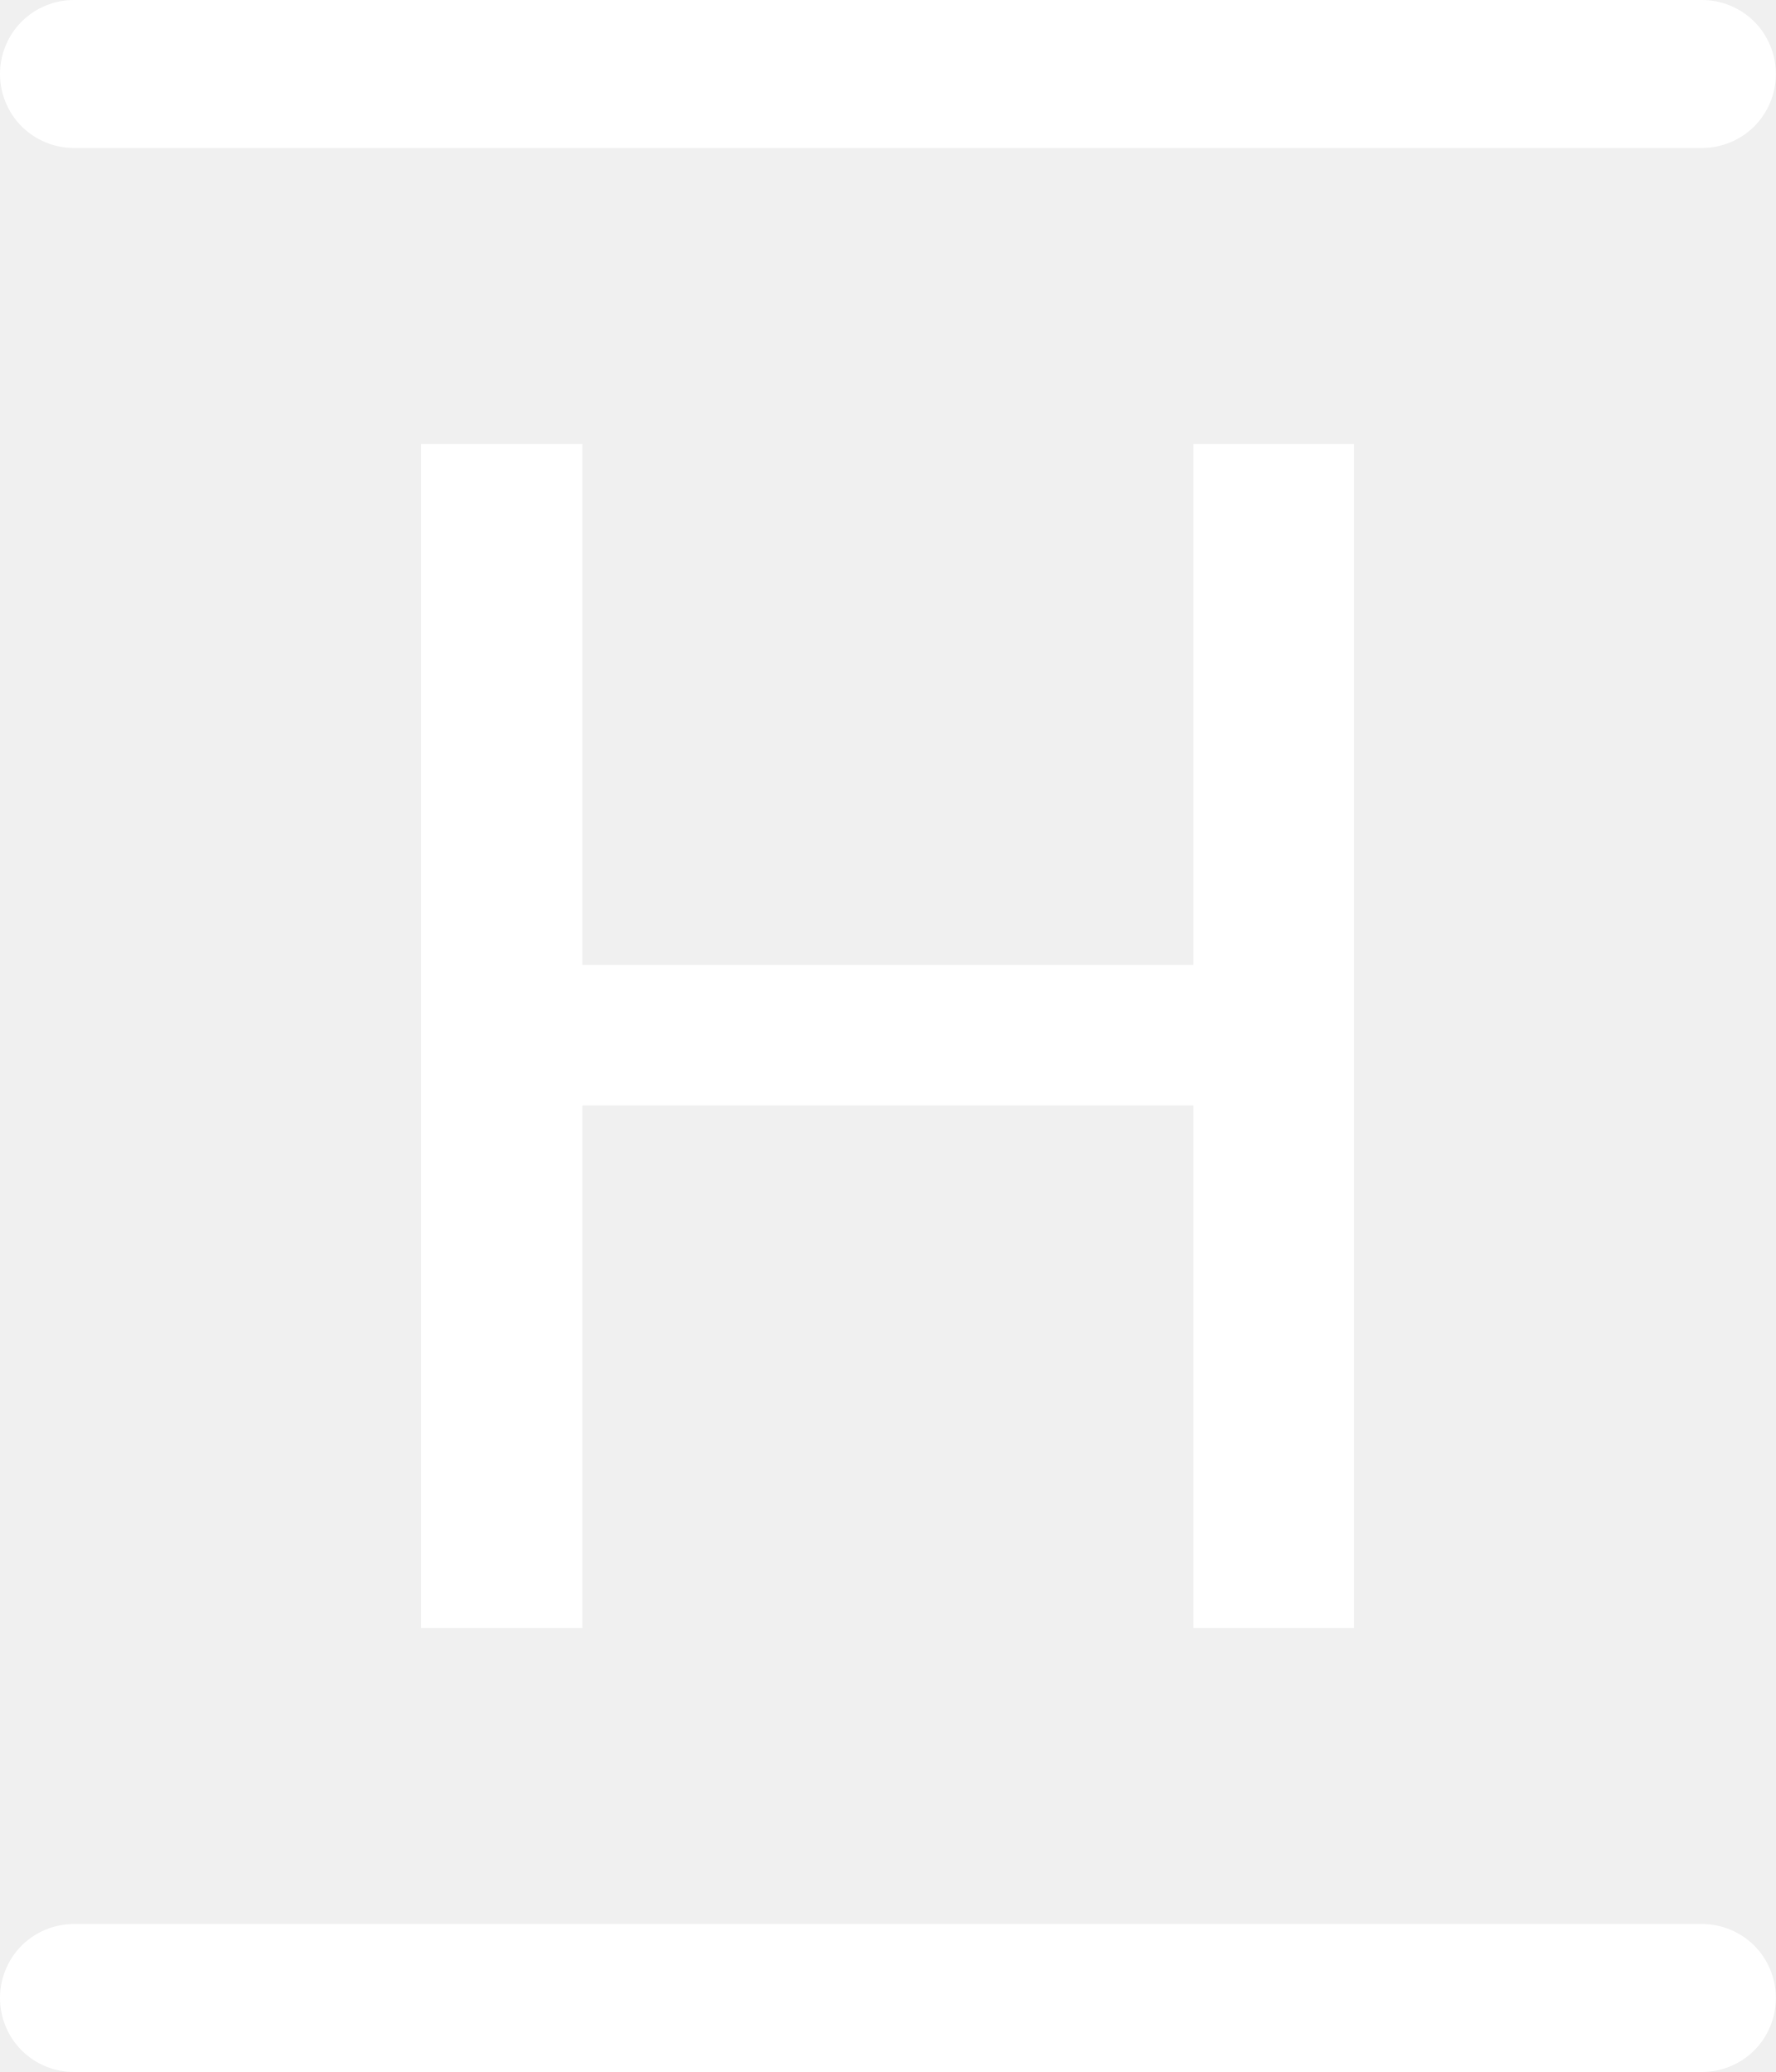
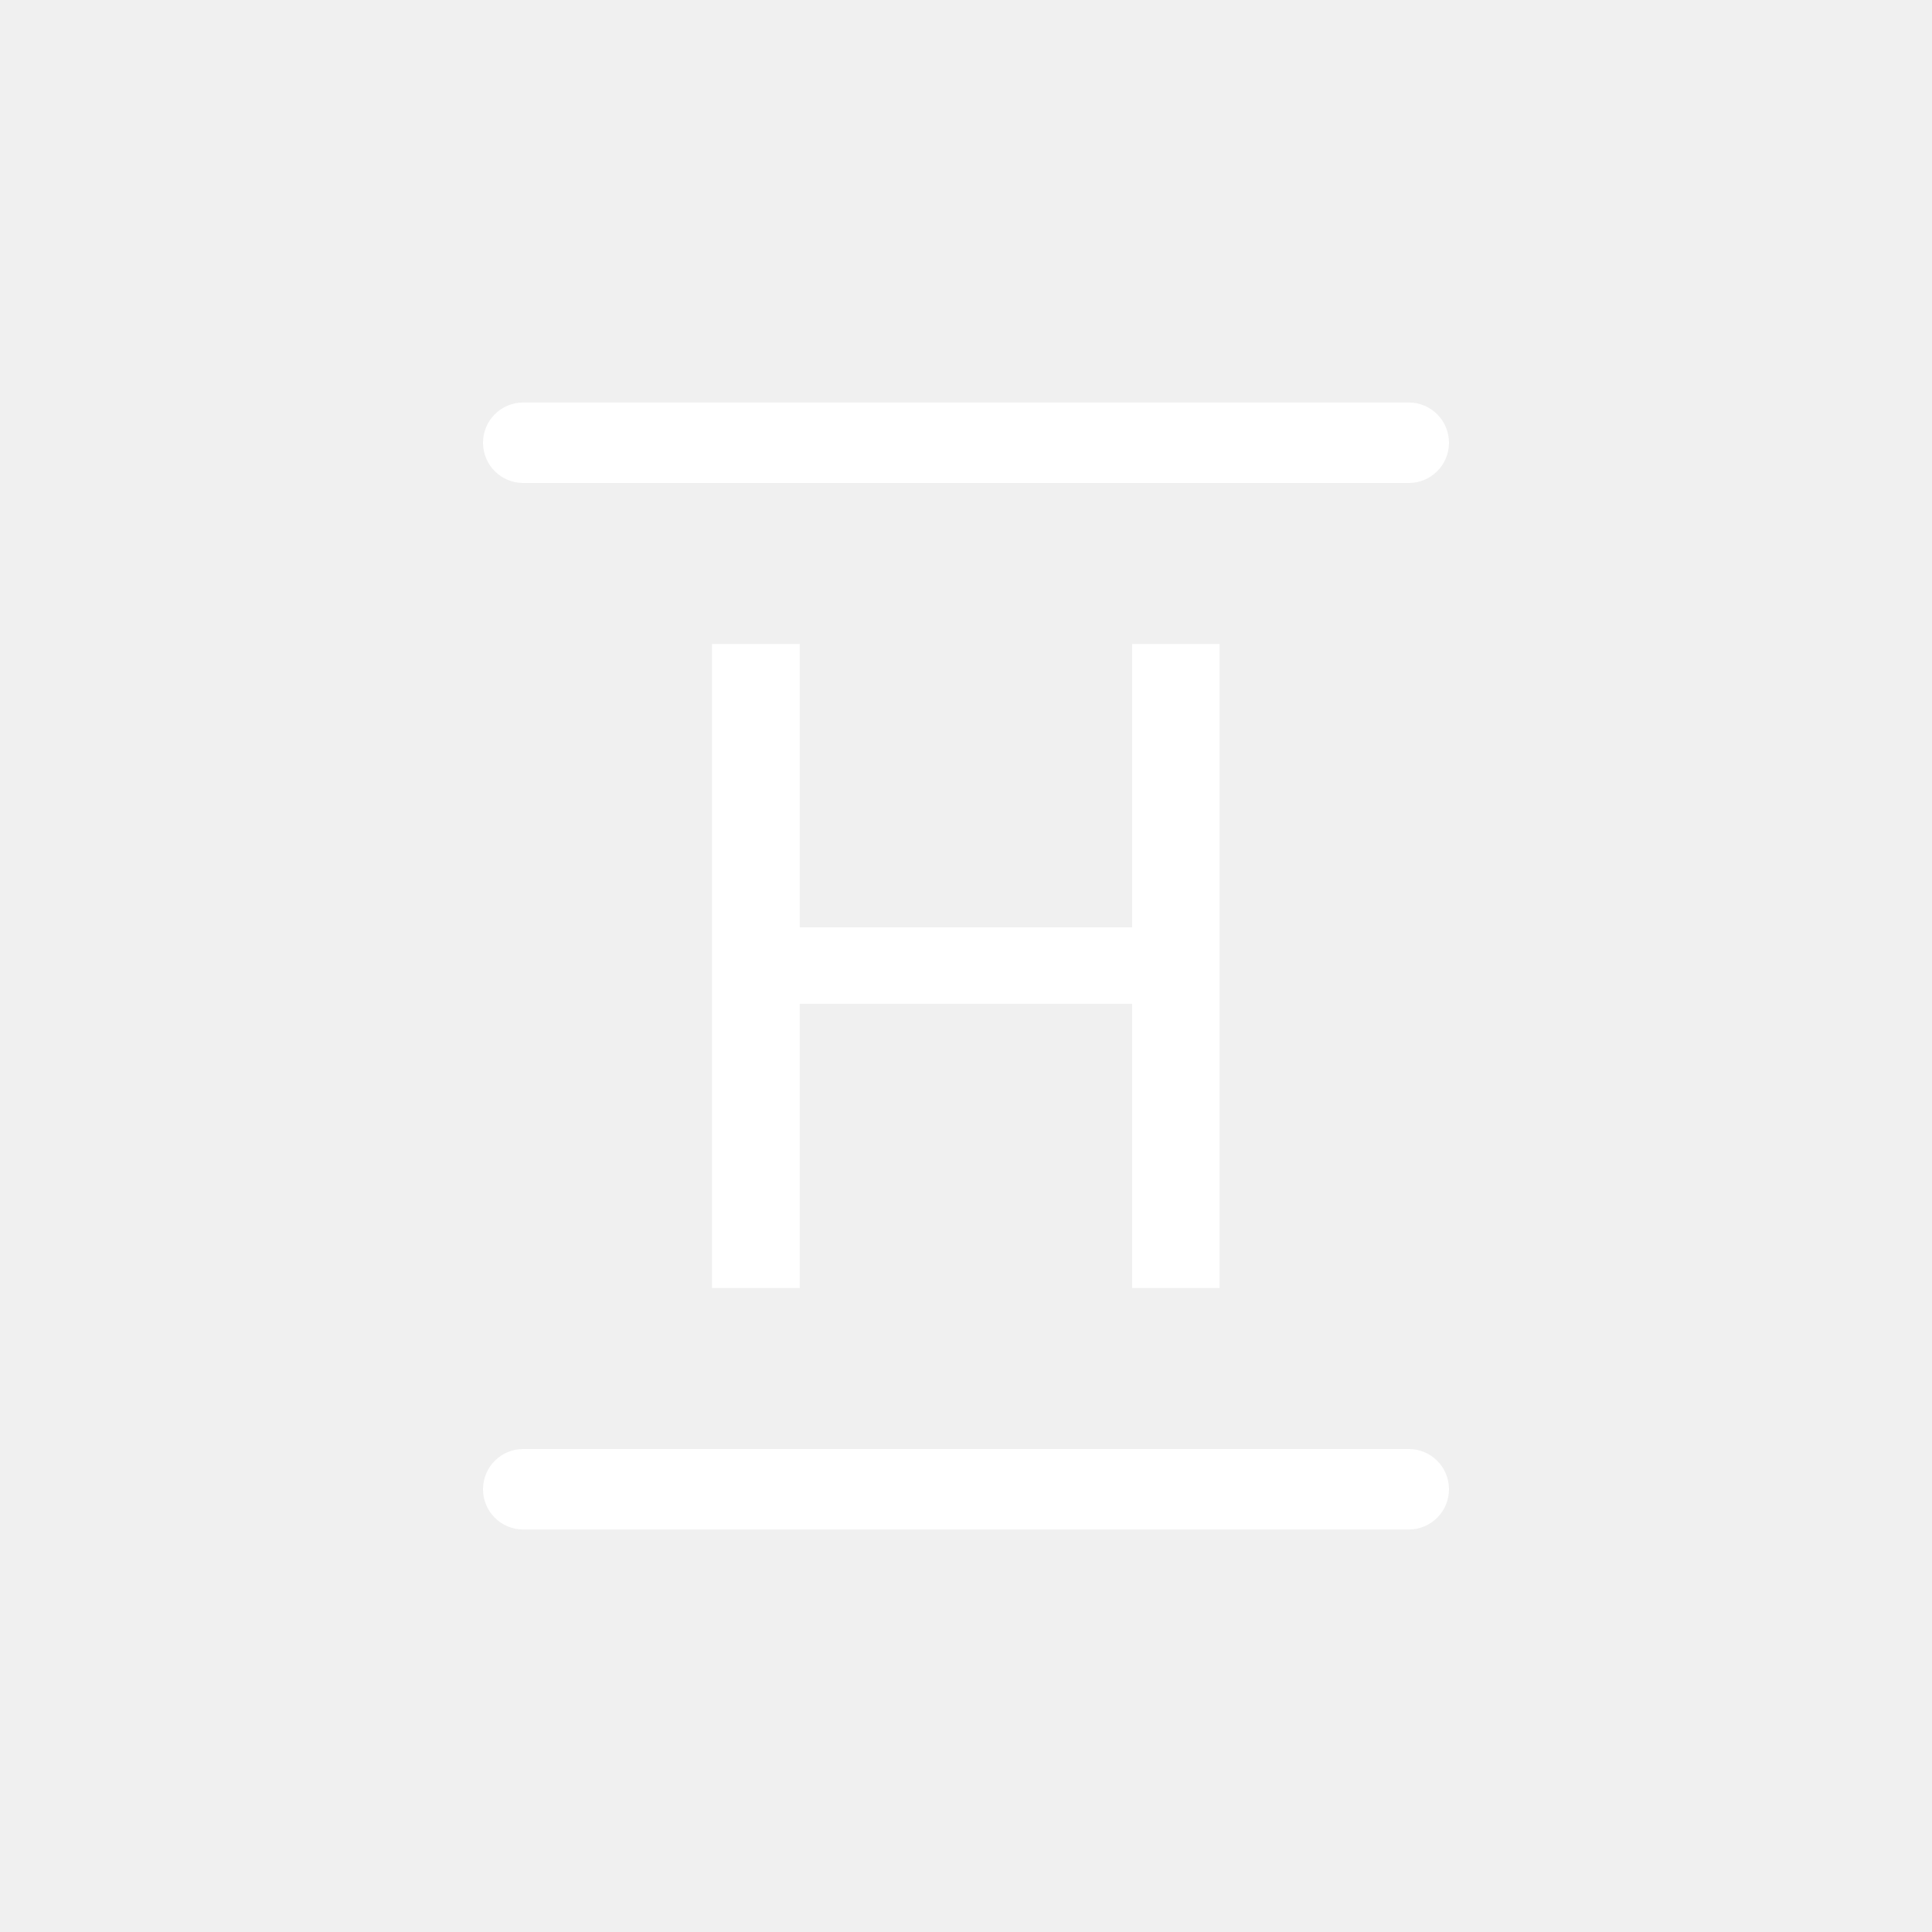
- <svg xmlns="http://www.w3.org/2000/svg" width="12" height="14" viewBox="0 0 12 14" fill="none">
-   <path data-svg-property="fill" fill-rule="evenodd" clip-rule="evenodd" d="M12 0.5C12 0.633 11.947 0.76 11.854 0.854C11.76 0.947 11.633 1 11.5 1H0.5C0.367 1 0.24 0.947 0.146 0.854C0.053 0.76 0 0.633 0 0.5C0 0.367 0.053 0.24 0.146 0.146C0.24 0.053 0.367 0 0.5 0H11.5C11.633 0 11.76 0.053 11.854 0.146C11.947 0.24 12 0.367 12 0.5ZM12 13.5C12 13.633 11.947 13.76 11.854 13.854C11.76 13.947 11.633 14 11.5 14H0.5C0.367 14 0.24 13.947 0.146 13.854C0.053 13.76 0 13.633 0 13.5C0 13.367 0.053 13.24 0.146 13.146C0.24 13.053 0.367 13 0.5 13H11.5C11.633 13 11.76 13.053 11.854 13.146C11.947 13.24 12 13.367 12 13.5ZM2.845 3V11H3.935V7.469H8.064V11H9.15V3H8.064V6.52H3.935V3H2.845Z" fill="white" />
+ <svg width="24" height="24" fill="none" viewBox="0 0 24 24" data-fpl-icon-size="24">
+   <path data-svg-property="fill" fill="white" fill-rule="evenodd" d="M18 5.5a.5.5 0 0 1-.5.5h-11a.5.5 0 0 1 0-1h11a.5.5 0 0 1 .5.5m0 13a.5.5 0 0 1-.5.5h-11a.5.5 0 0 1 0-1h11a.5.5 0 0 1 .5.5M8.845 8v8h1.09v-3.531h4.129V16h1.086V8h-1.086v3.52H9.935V8z" clip-rule="evenodd" />
</svg>
